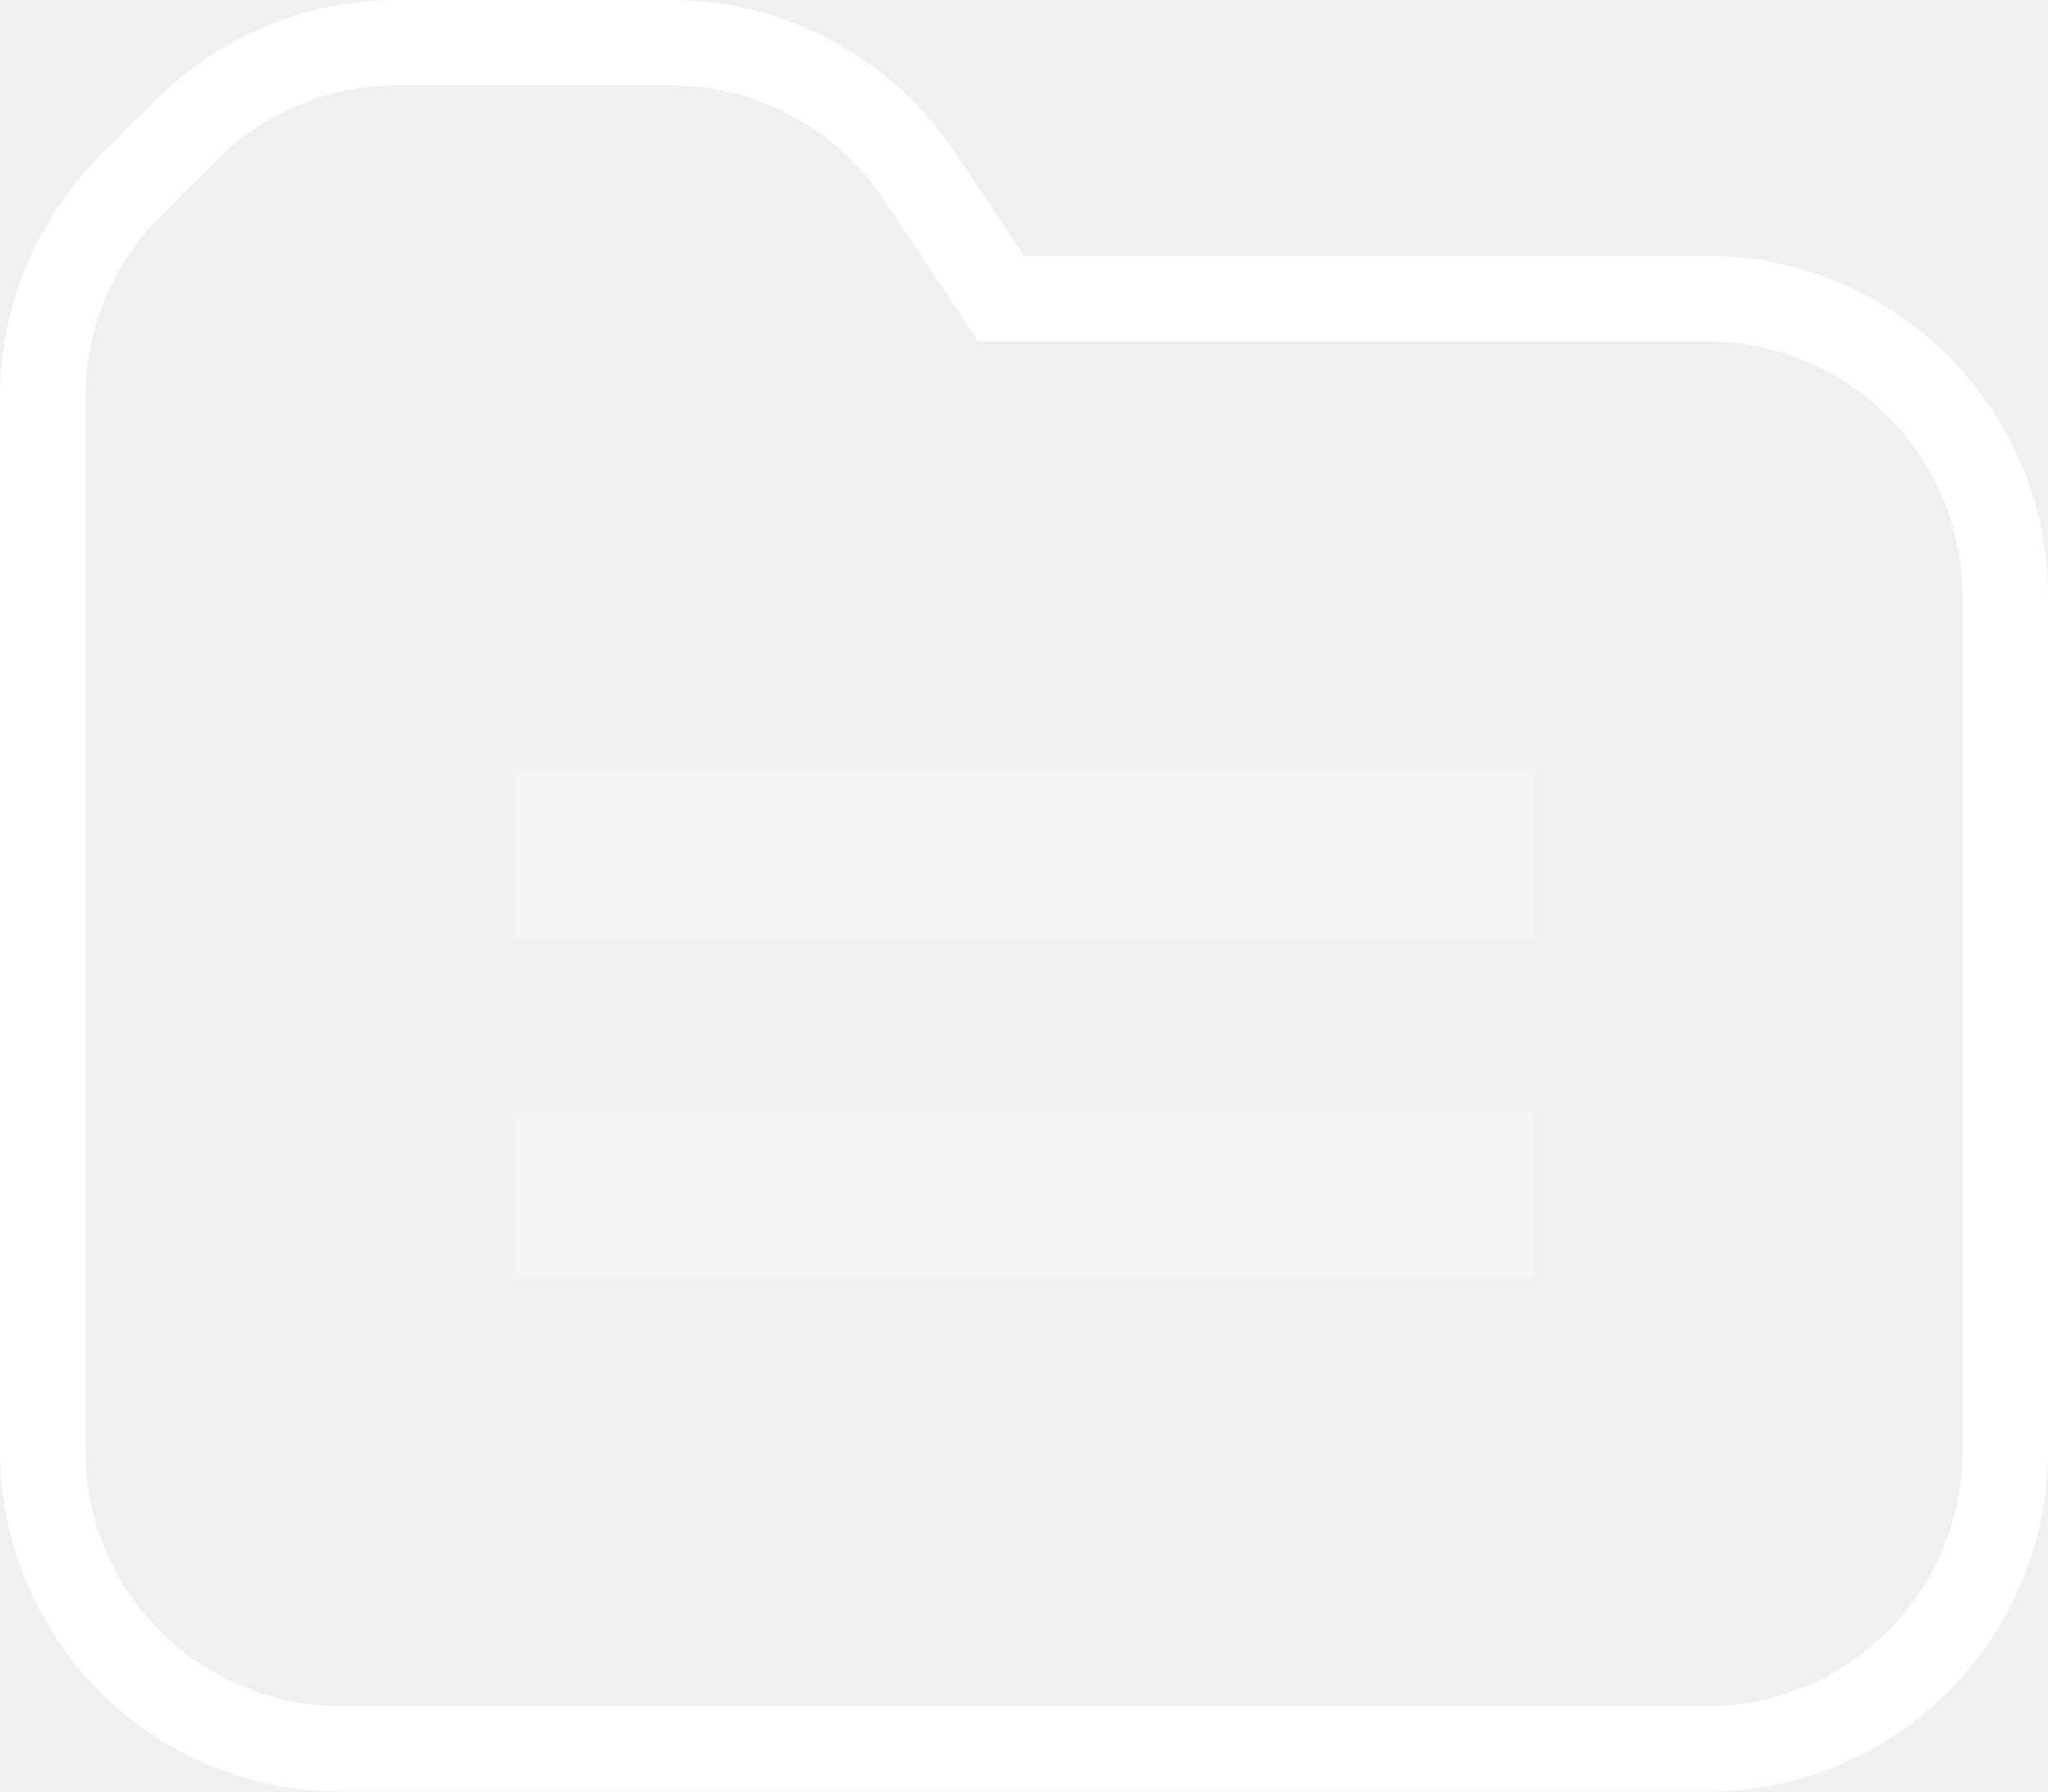
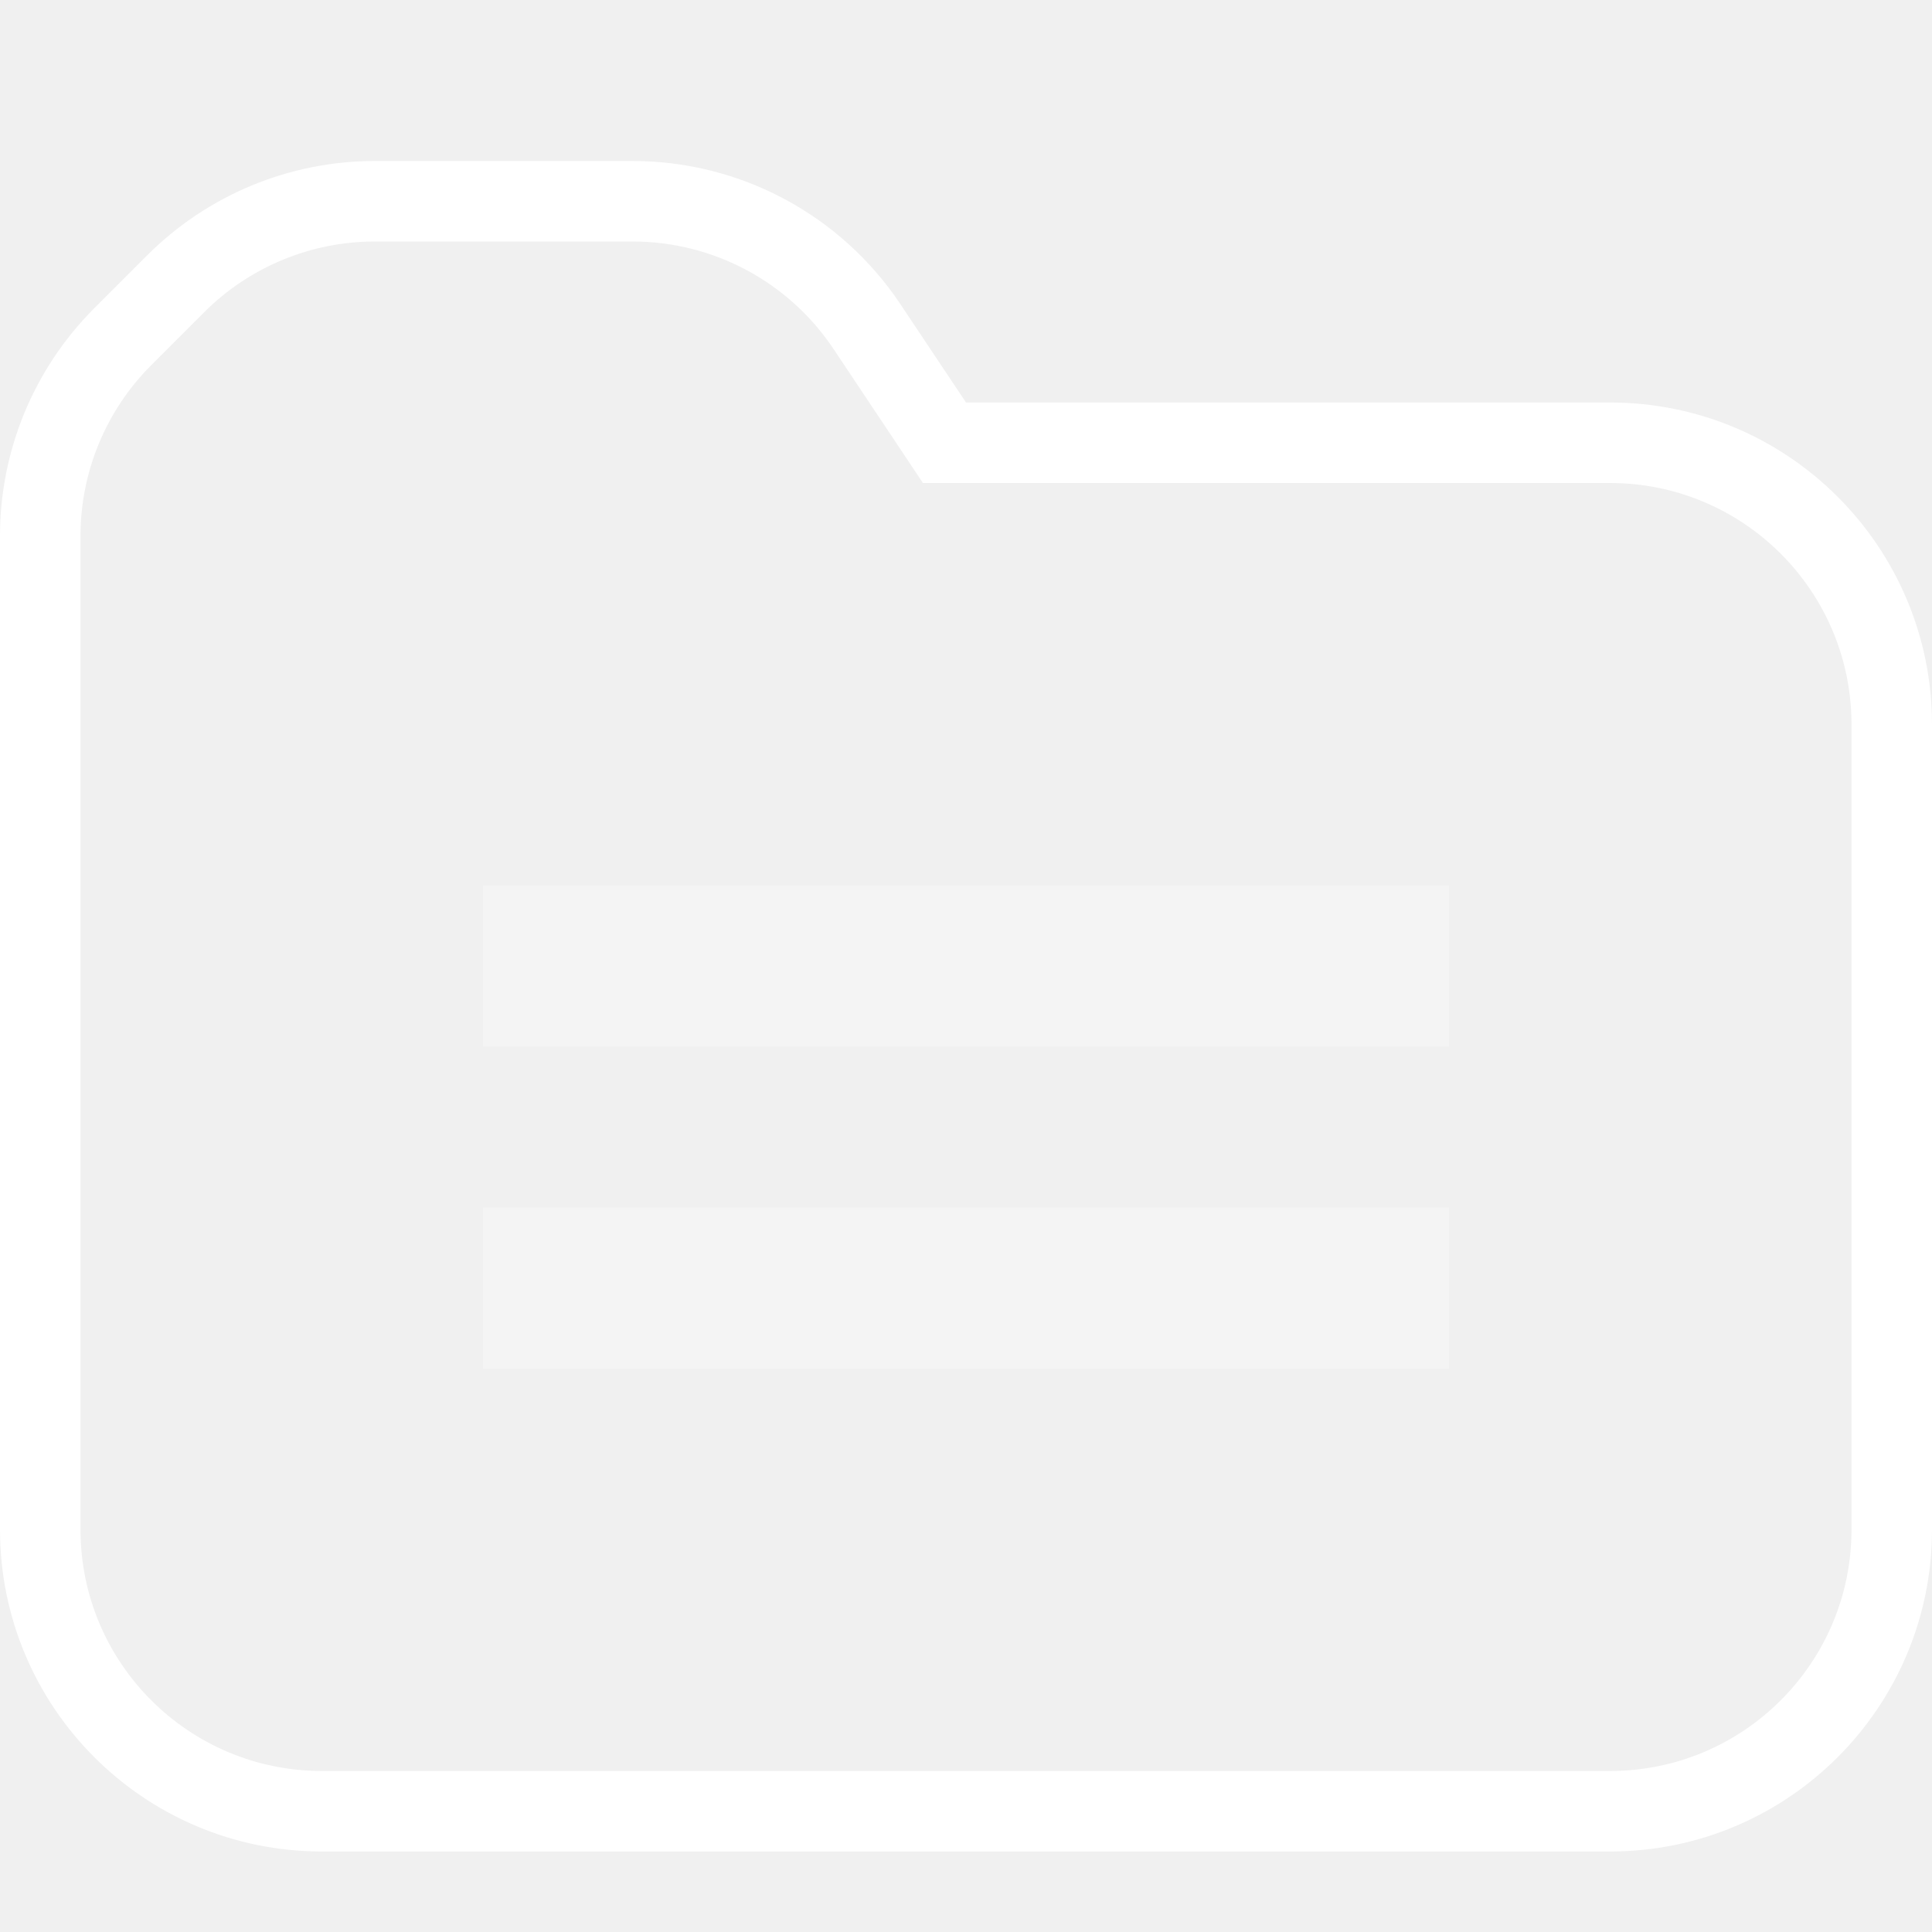
- <svg xmlns="http://www.w3.org/2000/svg" width="24" height="21" viewBox="0 0 24 21">
+ <svg xmlns="http://www.w3.org/2000/svg" width="24" height="24" viewBox="0 0 24 24">
  <g fill="none" fill-rule="evenodd">
-     <path d="M0-2h24v24H0z" />
-     <path fill="#FFF" fill-rule="nonzero" d="M1.879 2.536A3 3 0 0 0 1 4.656V17a3 3 0 0 0 3 3h16a3 3 0 0 0 3-3V7a3 3 0 0 0-3-3h-8.535l-1.11-1.664A3 3 0 0 0 7.86 1H4.657a3 3 0 0 0-2.121.879l-.657.657zm-.707-.708l.656-.656A4 4 0 0 1 4.657 0h3.202a4 4 0 0 1 3.328 1.781L12 3h8a4 4 0 0 1 4 4v10a4 4 0 0 1-4 4H4a4 4 0 0 1-4-4V4.657a4 4 0 0 1 1.172-2.829z" />
-     <path fill="#FFF" d="M6 9h12v2H6zm0 4h12v2H6z" opacity=".3" />
+     <path d="M0 0h24v24H0z" />
+     <path d="M1.879 4.536A3 3 0 0 0 1 6.656V19a3 3 0 0 0 3 3h16a3 3 0 0 0 3-3V9a3 3 0 0 0-3-3h-8.535l-1.11-1.664A3 3 0 0 0 7.86 3H4.657a3 3 0 0 0-2.121.879l-.657.657zm-.707-.708l.656-.656A4 4 0 0 1 4.657 2h3.202a4 4 0 0 1 3.328 1.781L12 5h8a4 4 0 0 1 4 4v10a4 4 0 0 1-4 4H4a4 4 0 0 1-4-4V6.657a4 4 0 0 1 1.172-2.829z" fill="#FFF" fill-rule="nonzero" />
+     <path d="M6 11h12v2H6v-2zm0 4h12v2H6v-2z" fill="#FFF" fill-rule="nonzero" opacity=".3" />
  </g>
</svg>
